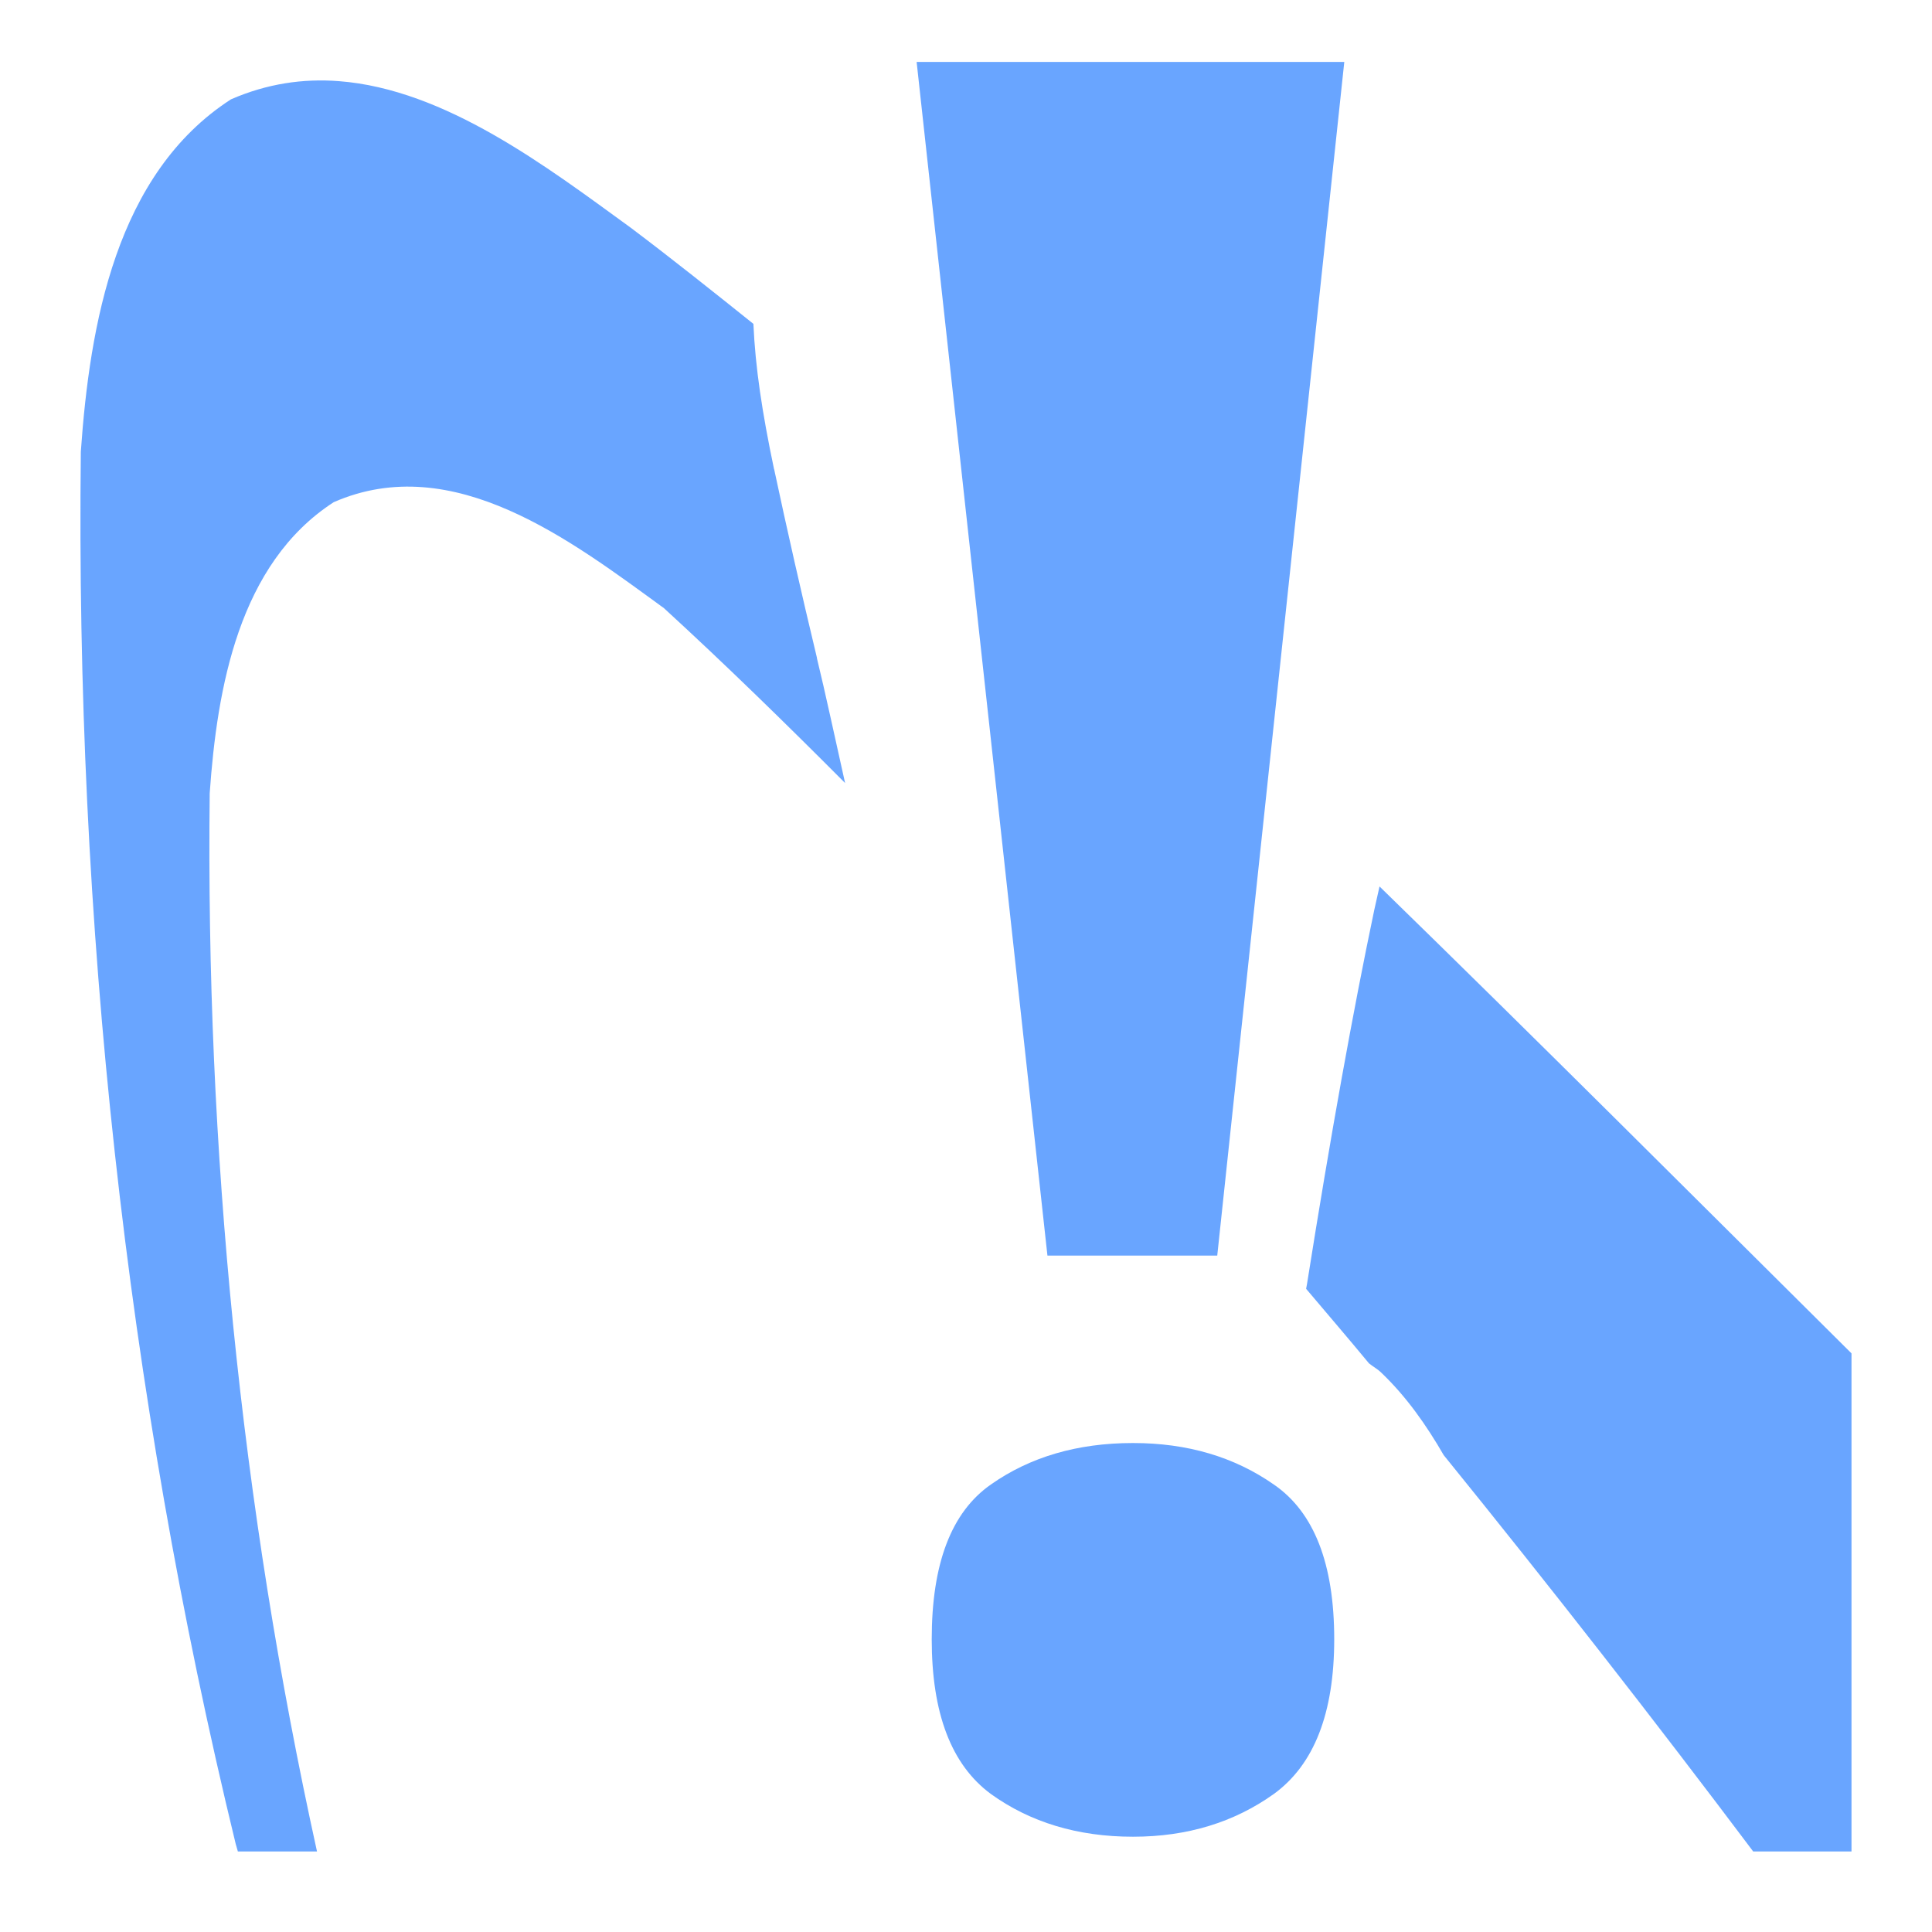
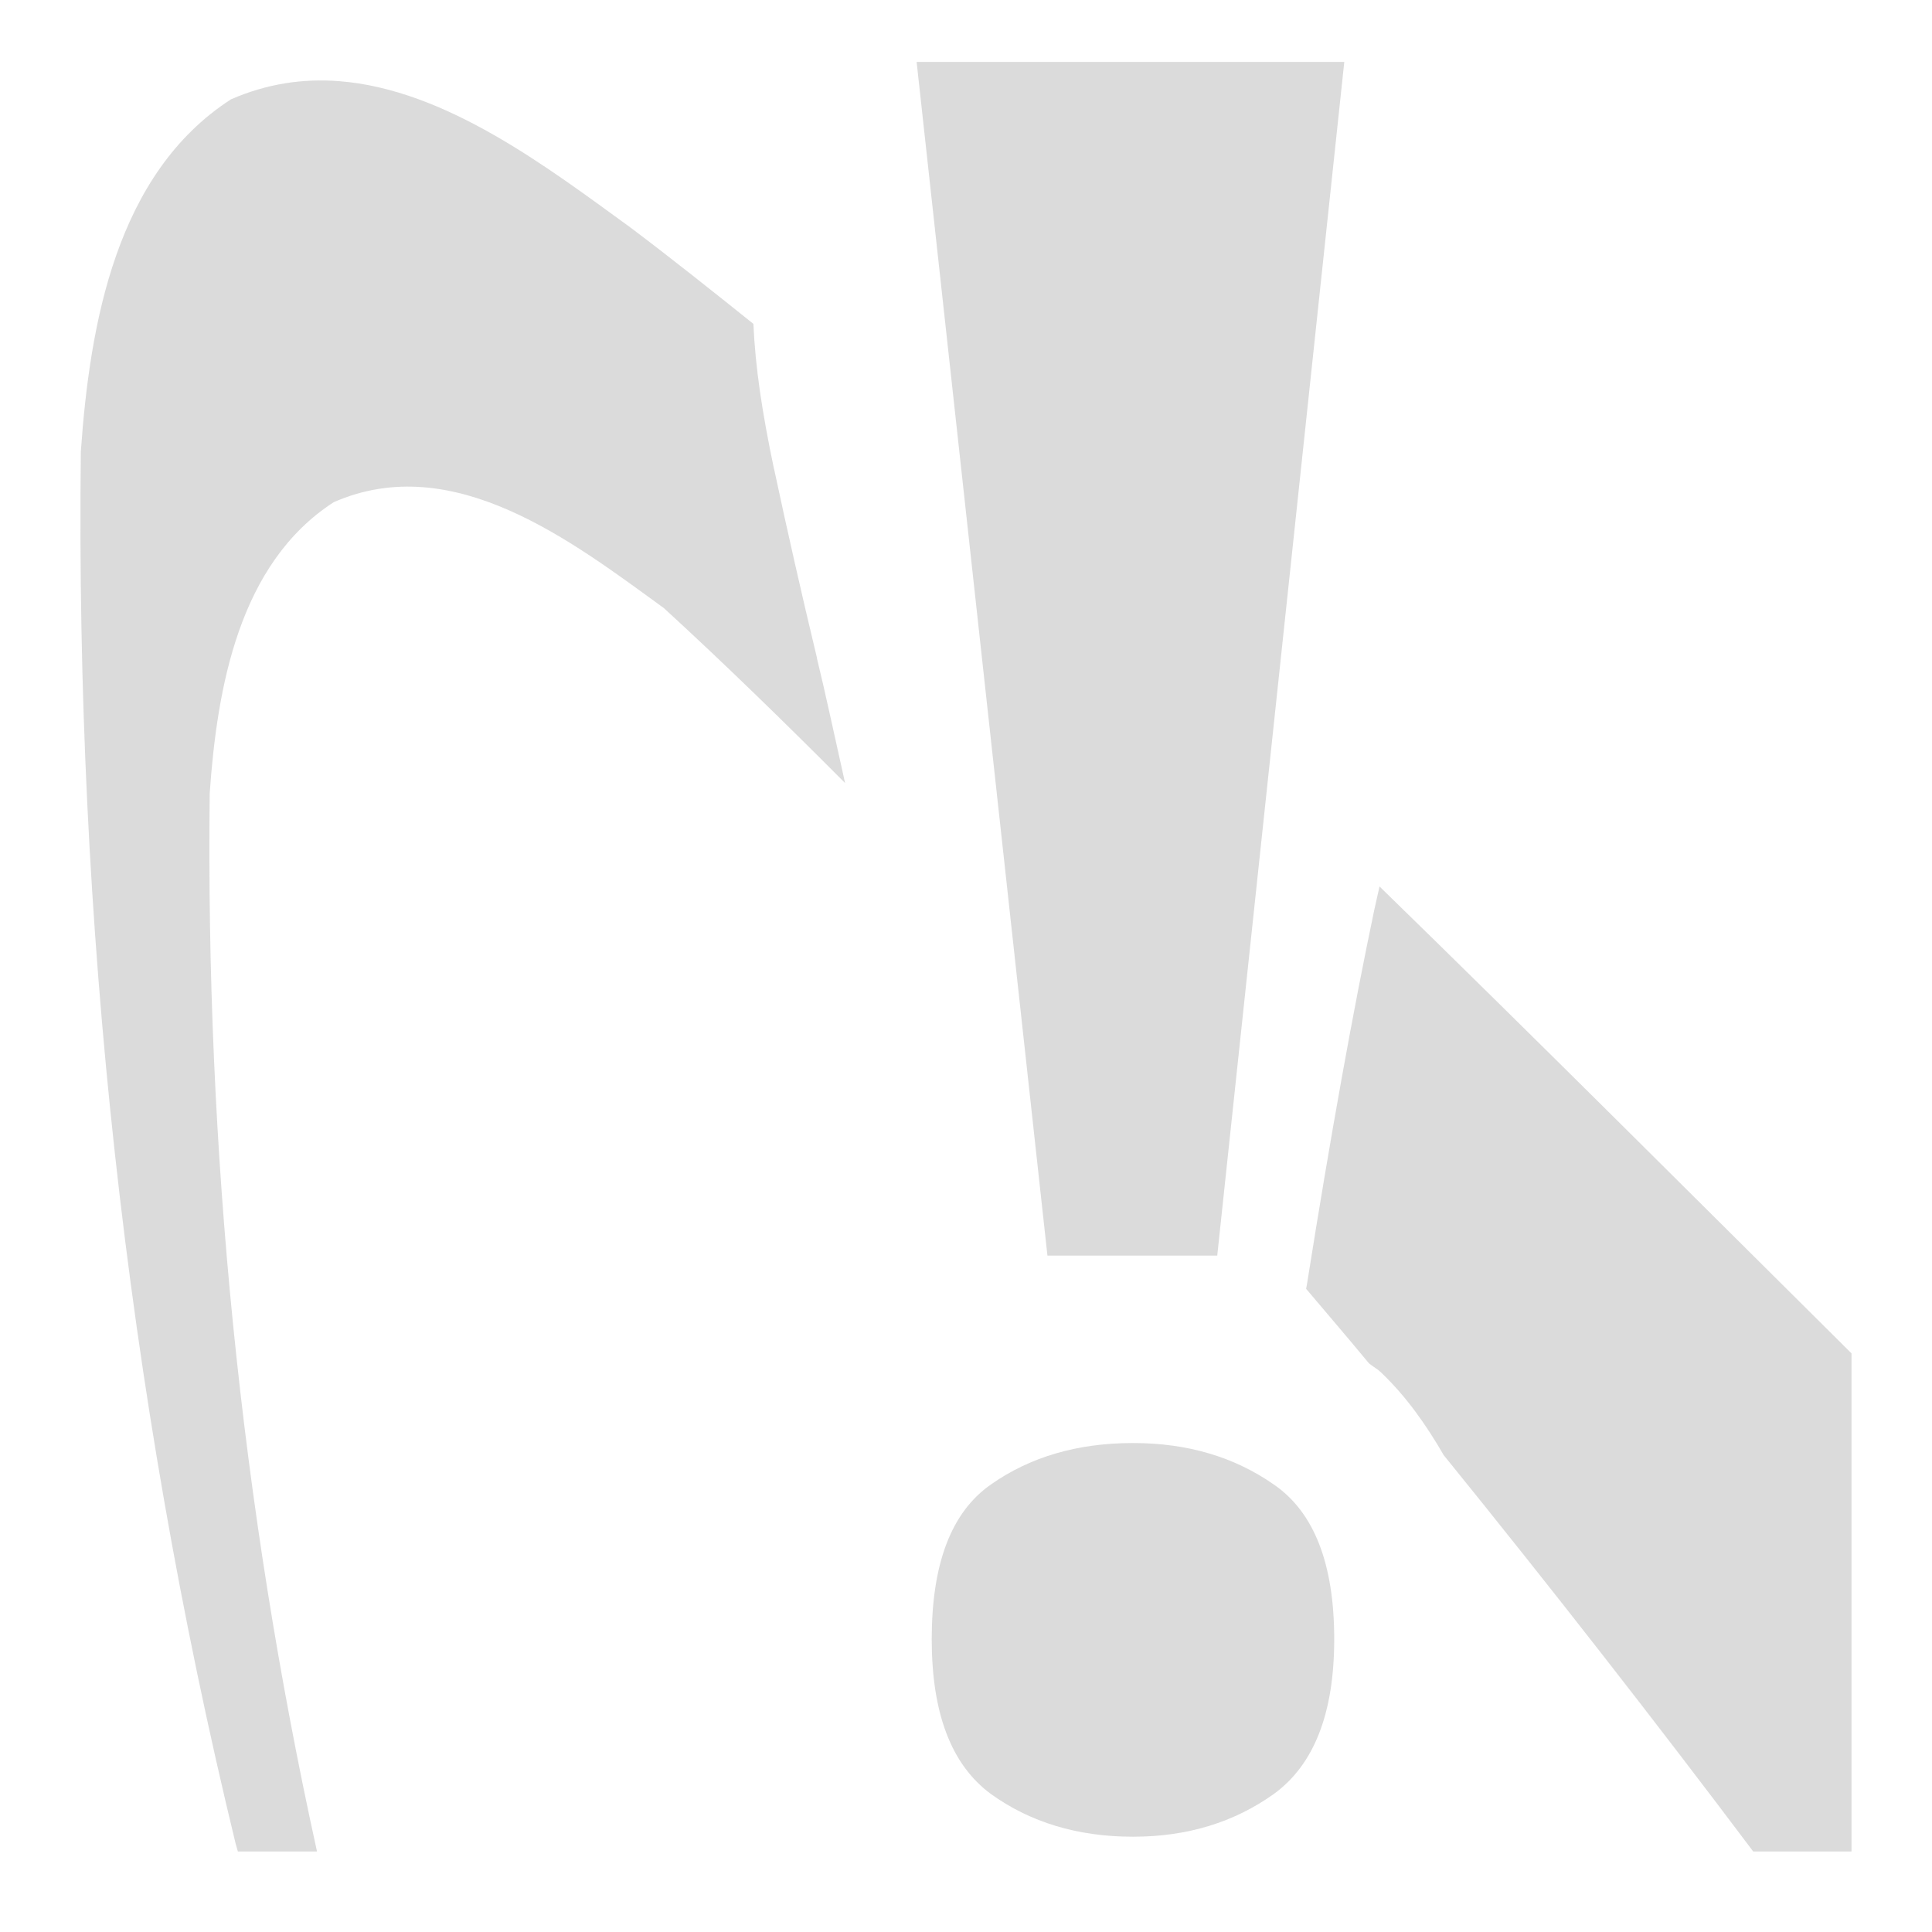
<svg xmlns="http://www.w3.org/2000/svg" width="24px" height="24px" viewBox="0 0 24 24" version="1.1" id="SVGRoot">
  <defs id="defs815" />
  <g id="layer1">
-     <path style="opacity:0.7;fill:#2a7fff;fill-opacity:1;fill-rule:evenodd;stroke:none;stroke-width:0.048px;stroke-linecap:butt;stroke-linejoin:miter;stroke-opacity:1" d="M 4.209 1.008 C 3.768 0.974 3.319 1.038 2.869 1.234 C 1.439 2.158 1.115 4.032 1.004 5.611 C 0.938 11.421 1.554 17.257 2.928 22.906 C 2.936 22.937 2.946 22.969 2.955 23 L 3.938 23 C 2.988 18.69 2.555 14.263 2.605 9.854 C 2.697 8.549 2.965 7.002 4.146 6.238 C 5.633 5.588 7.1 6.72 8.248 7.555 C 9.003 8.247 9.753 8.979 10.498 9.727 C 10.382 9.21 10.249 8.588 10.148 8.176 A 1.722 1.722 0 0 1 10.148 8.17 C 9.956 7.371 9.779 6.59 9.617 5.83 A 1.722 1.722 0 0 1 9.615 5.826 C 9.467 5.121 9.383 4.564 9.359 4.023 C 8.855 3.62 8.351 3.217 7.834 2.828 C 6.792 2.071 5.533 1.109 4.209 1.008 z M 17.137 11.012 C 17.112 11.128 17.096 11.19 17.07 11.311 A 1.722 1.722 0 0 0 17.07 11.312 C 16.811 12.543 16.531 14.093 16.236 15.951 A 1.722 1.722 0 0 1 16.225 16.01 C 16.485 16.318 16.749 16.625 17.006 16.936 C 17.056 16.977 17.114 17.007 17.16 17.053 C 17.47 17.349 17.718 17.702 17.934 18.076 C 19.275 19.731 20.568 21.389 21.779 23 L 23 23 L 23 16.812 C 21.049 14.875 19.105 12.929 17.137 11.012 z " id="path17362-9" />
-     <text xml:space="preserve" style="font-style:normal;font-variant:normal;font-weight:bold;font-stretch:normal;font-size:30.526px;line-height:1.25;font-family:Georgia;-inkscape-font-specification:'Georgia Bold';letter-spacing:0px;word-spacing:0px;fill:#2a7fff;fill-opacity:1;stroke:none;stroke-width:0.954;opacity:0.7;" x="8.215" y="22.568" id="text8360">
-       <tspan id="tspan8358" x="8.215" y="22.568" style="stroke-width:0.954;fill:#2a7fff;fill-opacity:1;">!</tspan>
+     <path style="opacity:0.7;fill:#cccccc;fill-opacity:1.0;fill-rule:evenodd;stroke:none;stroke-width:0.048px;stroke-linecap:butt;stroke-linejoin:miter;stroke-opacity:1" d="M 4.209 1.008 C 3.768 0.974 3.319 1.038 2.869 1.234 C 1.439 2.158 1.115 4.032 1.004 5.611 C 0.938 11.421 1.554 17.257 2.928 22.906 C 2.936 22.937 2.946 22.969 2.955 23 L 3.938 23 C 2.988 18.69 2.555 14.263 2.605 9.854 C 2.697 8.549 2.965 7.002 4.146 6.238 C 5.633 5.588 7.1 6.72 8.248 7.555 C 9.003 8.247 9.753 8.979 10.498 9.727 C 10.382 9.21 10.249 8.588 10.148 8.176 A 1.722 1.722 0 0 1 10.148 8.17 C 9.956 7.371 9.779 6.59 9.617 5.83 A 1.722 1.722 0 0 1 9.615 5.826 C 9.467 5.121 9.383 4.564 9.359 4.023 C 8.855 3.62 8.351 3.217 7.834 2.828 C 6.792 2.071 5.533 1.109 4.209 1.008 z M 17.137 11.012 C 17.112 11.128 17.096 11.19 17.07 11.311 A 1.722 1.722 0 0 0 17.07 11.312 C 16.811 12.543 16.531 14.093 16.236 15.951 A 1.722 1.722 0 0 1 16.225 16.01 C 16.485 16.318 16.749 16.625 17.006 16.936 C 17.056 16.977 17.114 17.007 17.16 17.053 C 17.47 17.349 17.718 17.702 17.934 18.076 C 19.275 19.731 20.568 21.389 21.779 23 L 23 23 L 23 16.812 C 21.049 14.875 19.105 12.929 17.137 11.012 z " id="path17362-9" />
+     <text xml:space="preserve" style="font-style:normal;font-variant:normal;font-weight:bold;font-stretch:normal;font-size:30.526px;line-height:1.25;font-family:Georgia;-inkscape-font-specification:'Georgia Bold';letter-spacing:0px;word-spacing:0px;opacity:0.7;fill:#cccccc;fill-opacity:1;stroke:none;stroke-width:0.954" x="8.215" y="22.568" id="text8360">
+       <tspan id="tspan8358" x="8.215" y="22.568" style="fill:#cccccc;fill-opacity:1;stroke-width:0.954">!</tspan>
    </text>
-     <g aria-label="!" style="font-style:normal;font-variant:normal;font-weight:bold;font-stretch:normal;font-size:30.526px;line-height:1.25;font-family:Georgia;-inkscape-font-specification:'Georgia Bold';letter-spacing:0px;word-spacing:0px;opacity:0.7;fill:#2a7fff;fill-opacity:1;stroke:none;stroke-width:0.954" id="text8364" />
+     <g aria-label="!" style="font-style:normal;font-variant:normal;font-weight:bold;font-stretch:normal;font-size:30.526px;line-height:1.25;font-family:Georgia;-inkscape-font-specification:'Georgia Bold';letter-spacing:0px;word-spacing:0px;opacity:0.7;fill:#cccccc;fill-opacity:1.0;stroke:none;stroke-width:0.954" id="text8364" />
  </g>
</svg>
